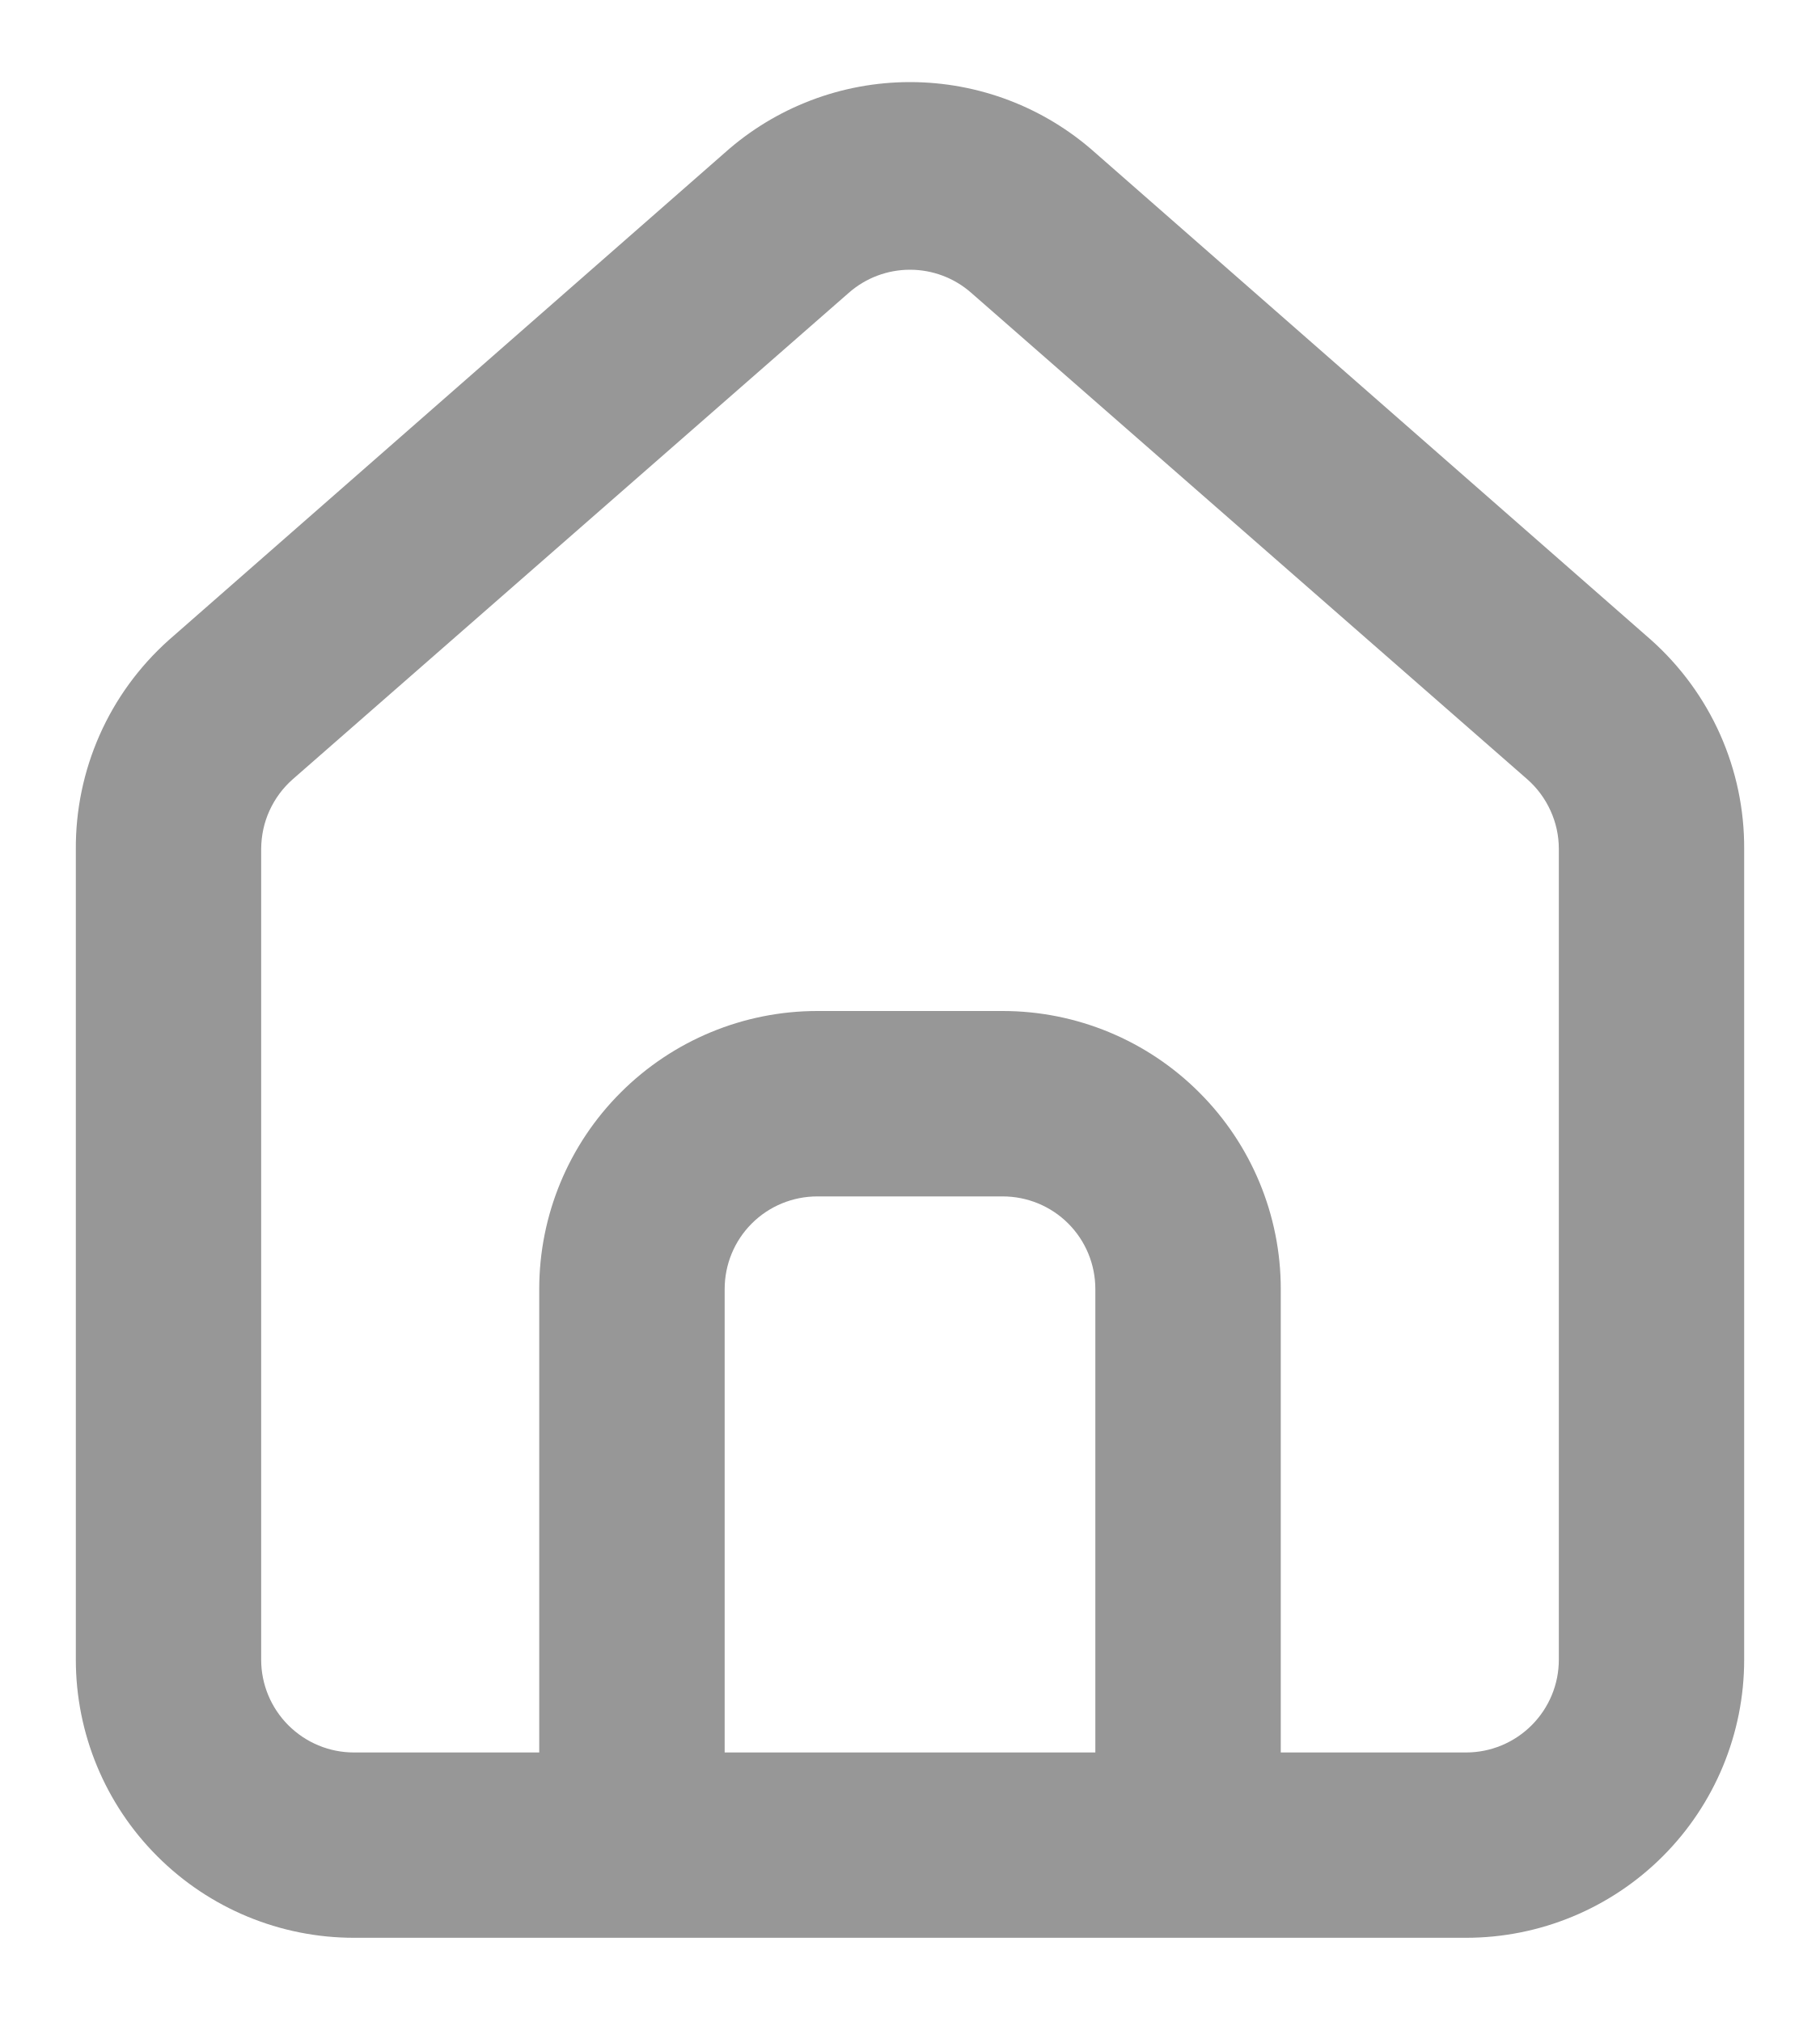
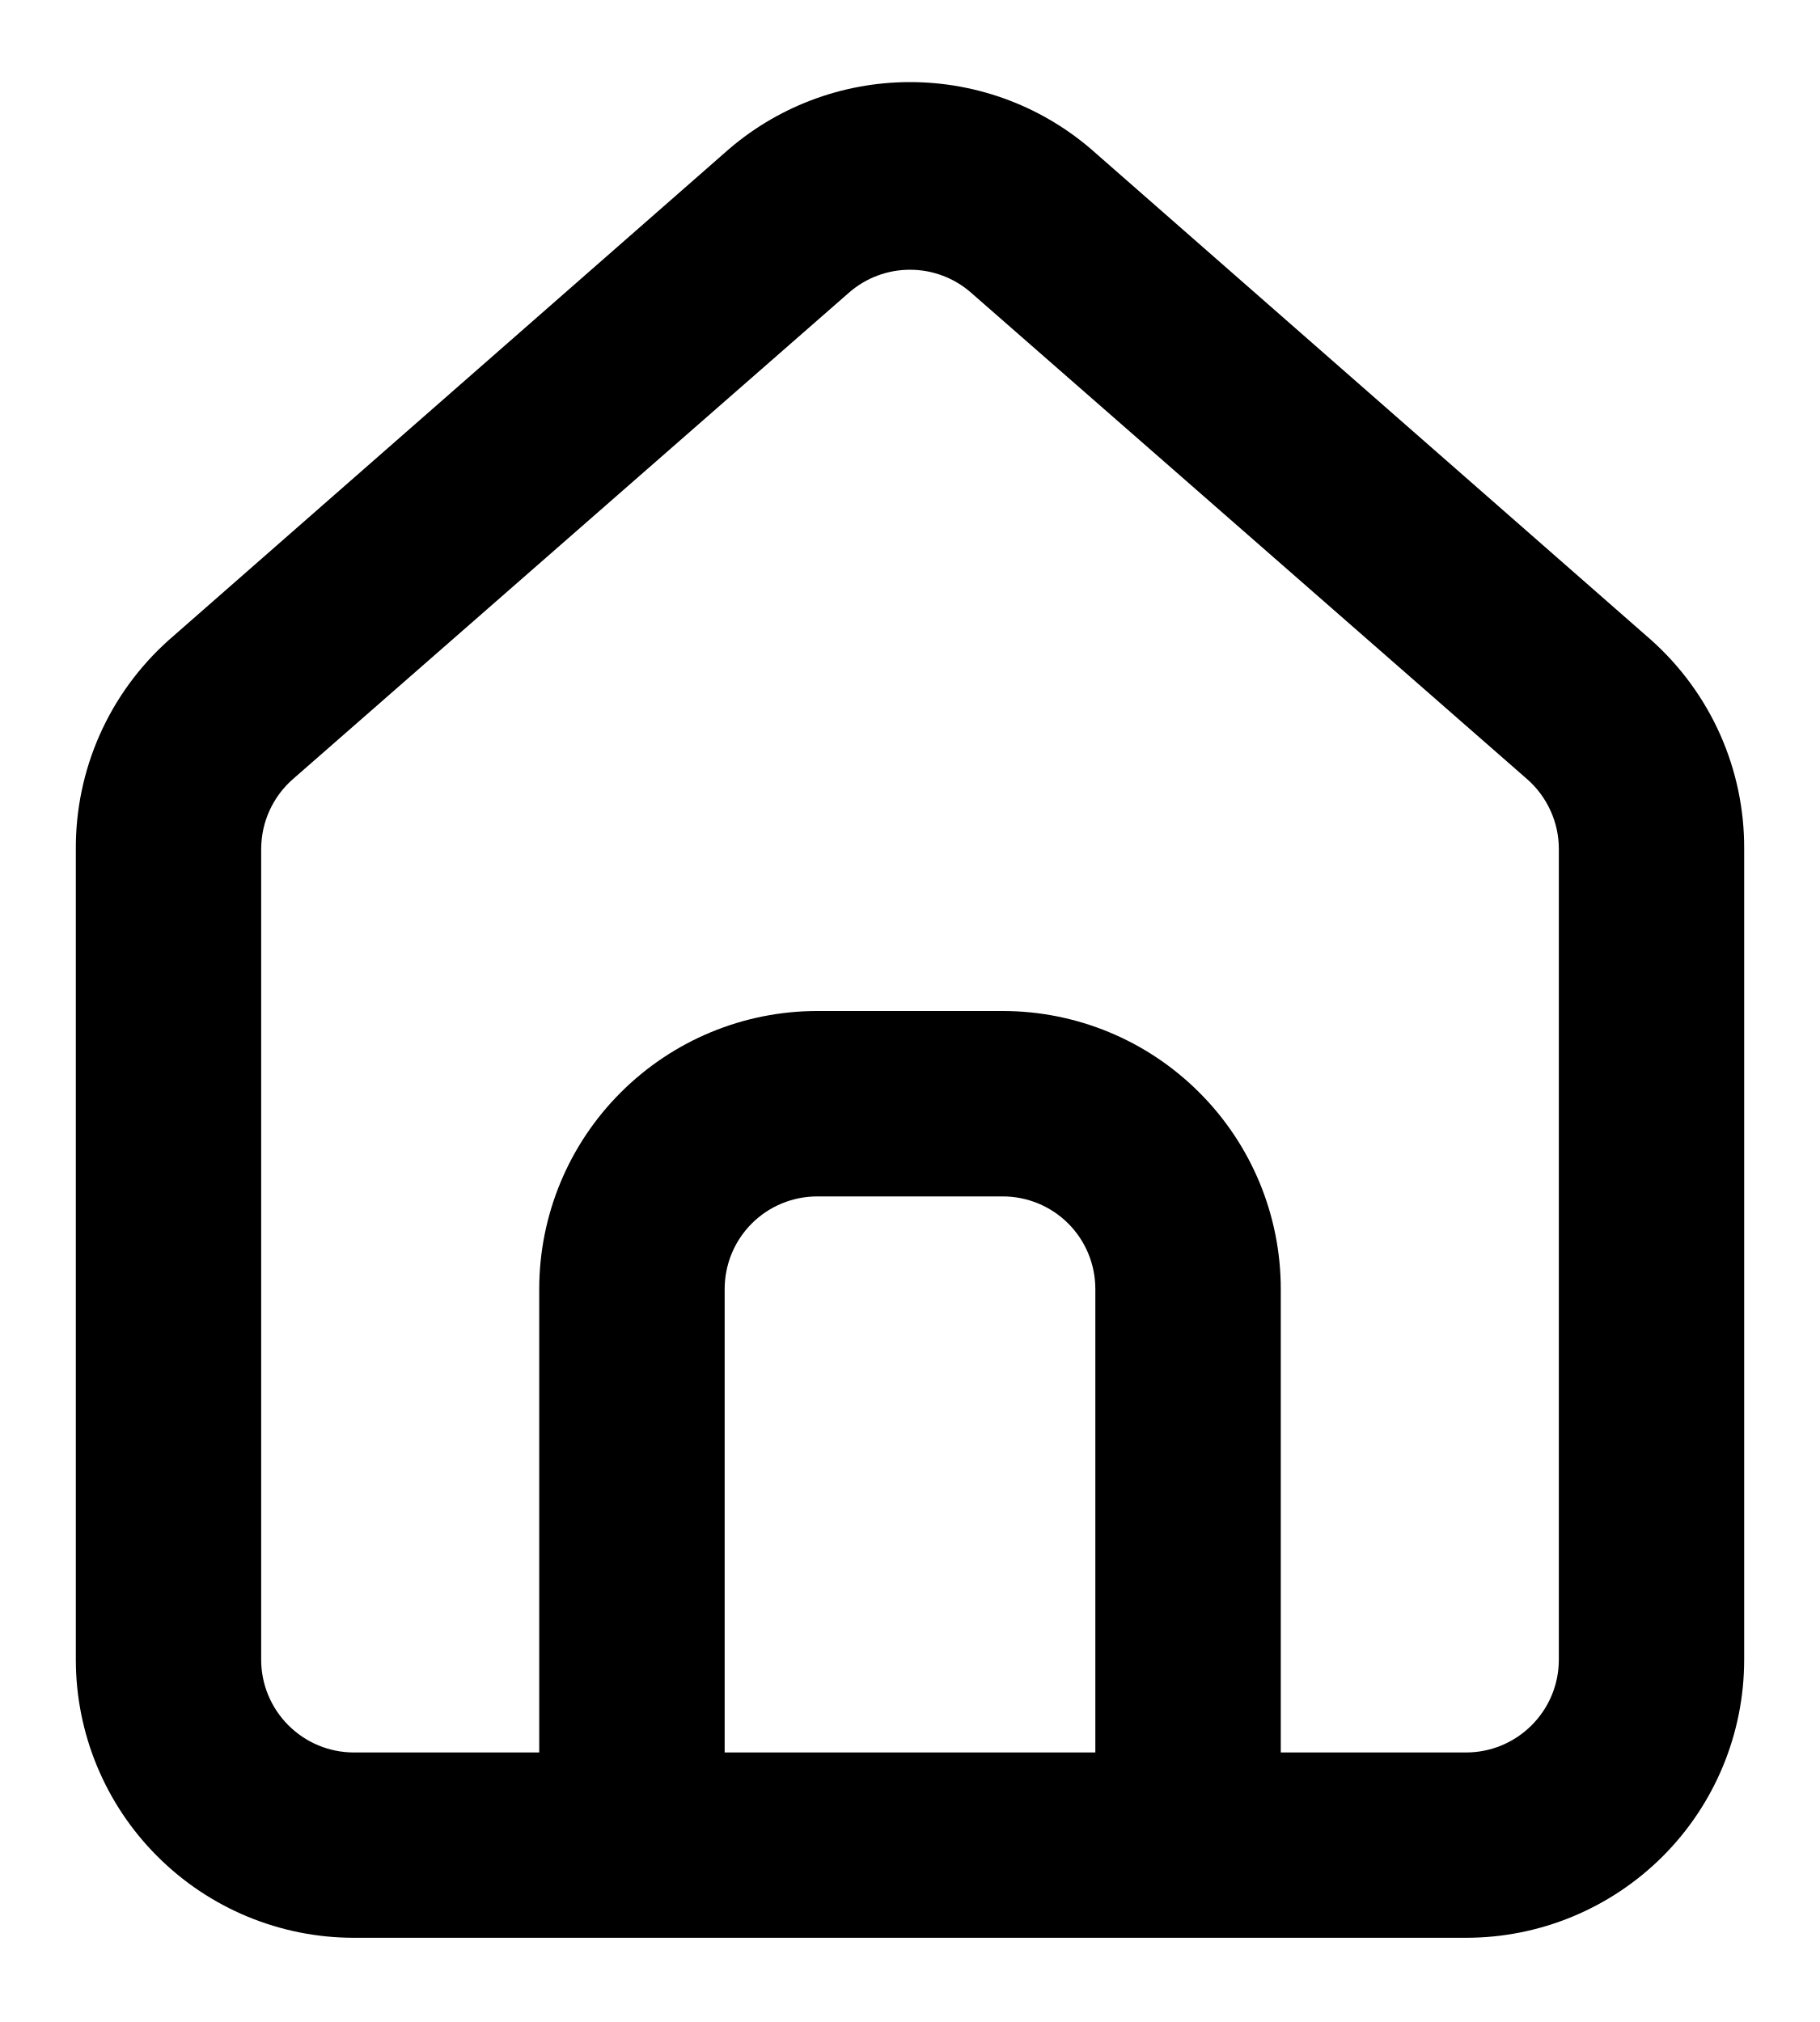
- <svg xmlns="http://www.w3.org/2000/svg" width="18" height="20" viewBox="0 0 18 20" fill="#979797">
+ <svg xmlns="http://www.w3.org/2000/svg" width="18" height="20" viewBox="0 0 18 20" fill="#000">
  <path d="M16.333 6.333L10.833 1.512C10.329 1.061 9.677 0.812 9 0.812C8.324 0.812 7.671 1.061 7.167 1.512L1.667 6.333C1.376 6.594 1.143 6.913 0.985 7.271C0.827 7.628 0.747 8.015 0.75 8.405V16.417C0.75 17.146 1.04 17.846 1.556 18.361C2.071 18.877 2.771 19.167 3.5 19.167H14.5C15.229 19.167 15.929 18.877 16.445 18.361C16.96 17.846 17.25 17.146 17.25 16.417V8.396C17.252 8.007 17.171 7.622 17.013 7.266C16.855 6.911 16.623 6.593 16.333 6.333ZM10.833 17.334H7.167V12.75C7.167 12.507 7.263 12.274 7.435 12.102C7.607 11.93 7.84 11.834 8.083 11.834H9.917C10.16 11.834 10.393 11.93 10.565 12.102C10.737 12.274 10.833 12.507 10.833 12.75V17.334ZM15.417 16.417C15.417 16.66 15.32 16.893 15.148 17.065C14.976 17.237 14.743 17.334 14.5 17.334H12.667V12.75C12.667 12.021 12.377 11.321 11.861 10.806C11.346 10.29 10.646 10 9.917 10H8.083C7.354 10 6.655 10.29 6.139 10.806C5.623 11.321 5.333 12.021 5.333 12.75V17.334H3.5C3.257 17.334 3.024 17.237 2.852 17.065C2.68 16.893 2.583 16.66 2.583 16.417V8.396C2.584 8.266 2.611 8.137 2.665 8.019C2.719 7.9 2.797 7.794 2.895 7.708L8.395 2.896C8.562 2.749 8.777 2.668 9 2.668C9.223 2.668 9.438 2.749 9.605 2.896L15.105 7.708C15.203 7.794 15.281 7.9 15.335 8.019C15.389 8.137 15.417 8.266 15.417 8.396V16.417Z" />
</svg>
